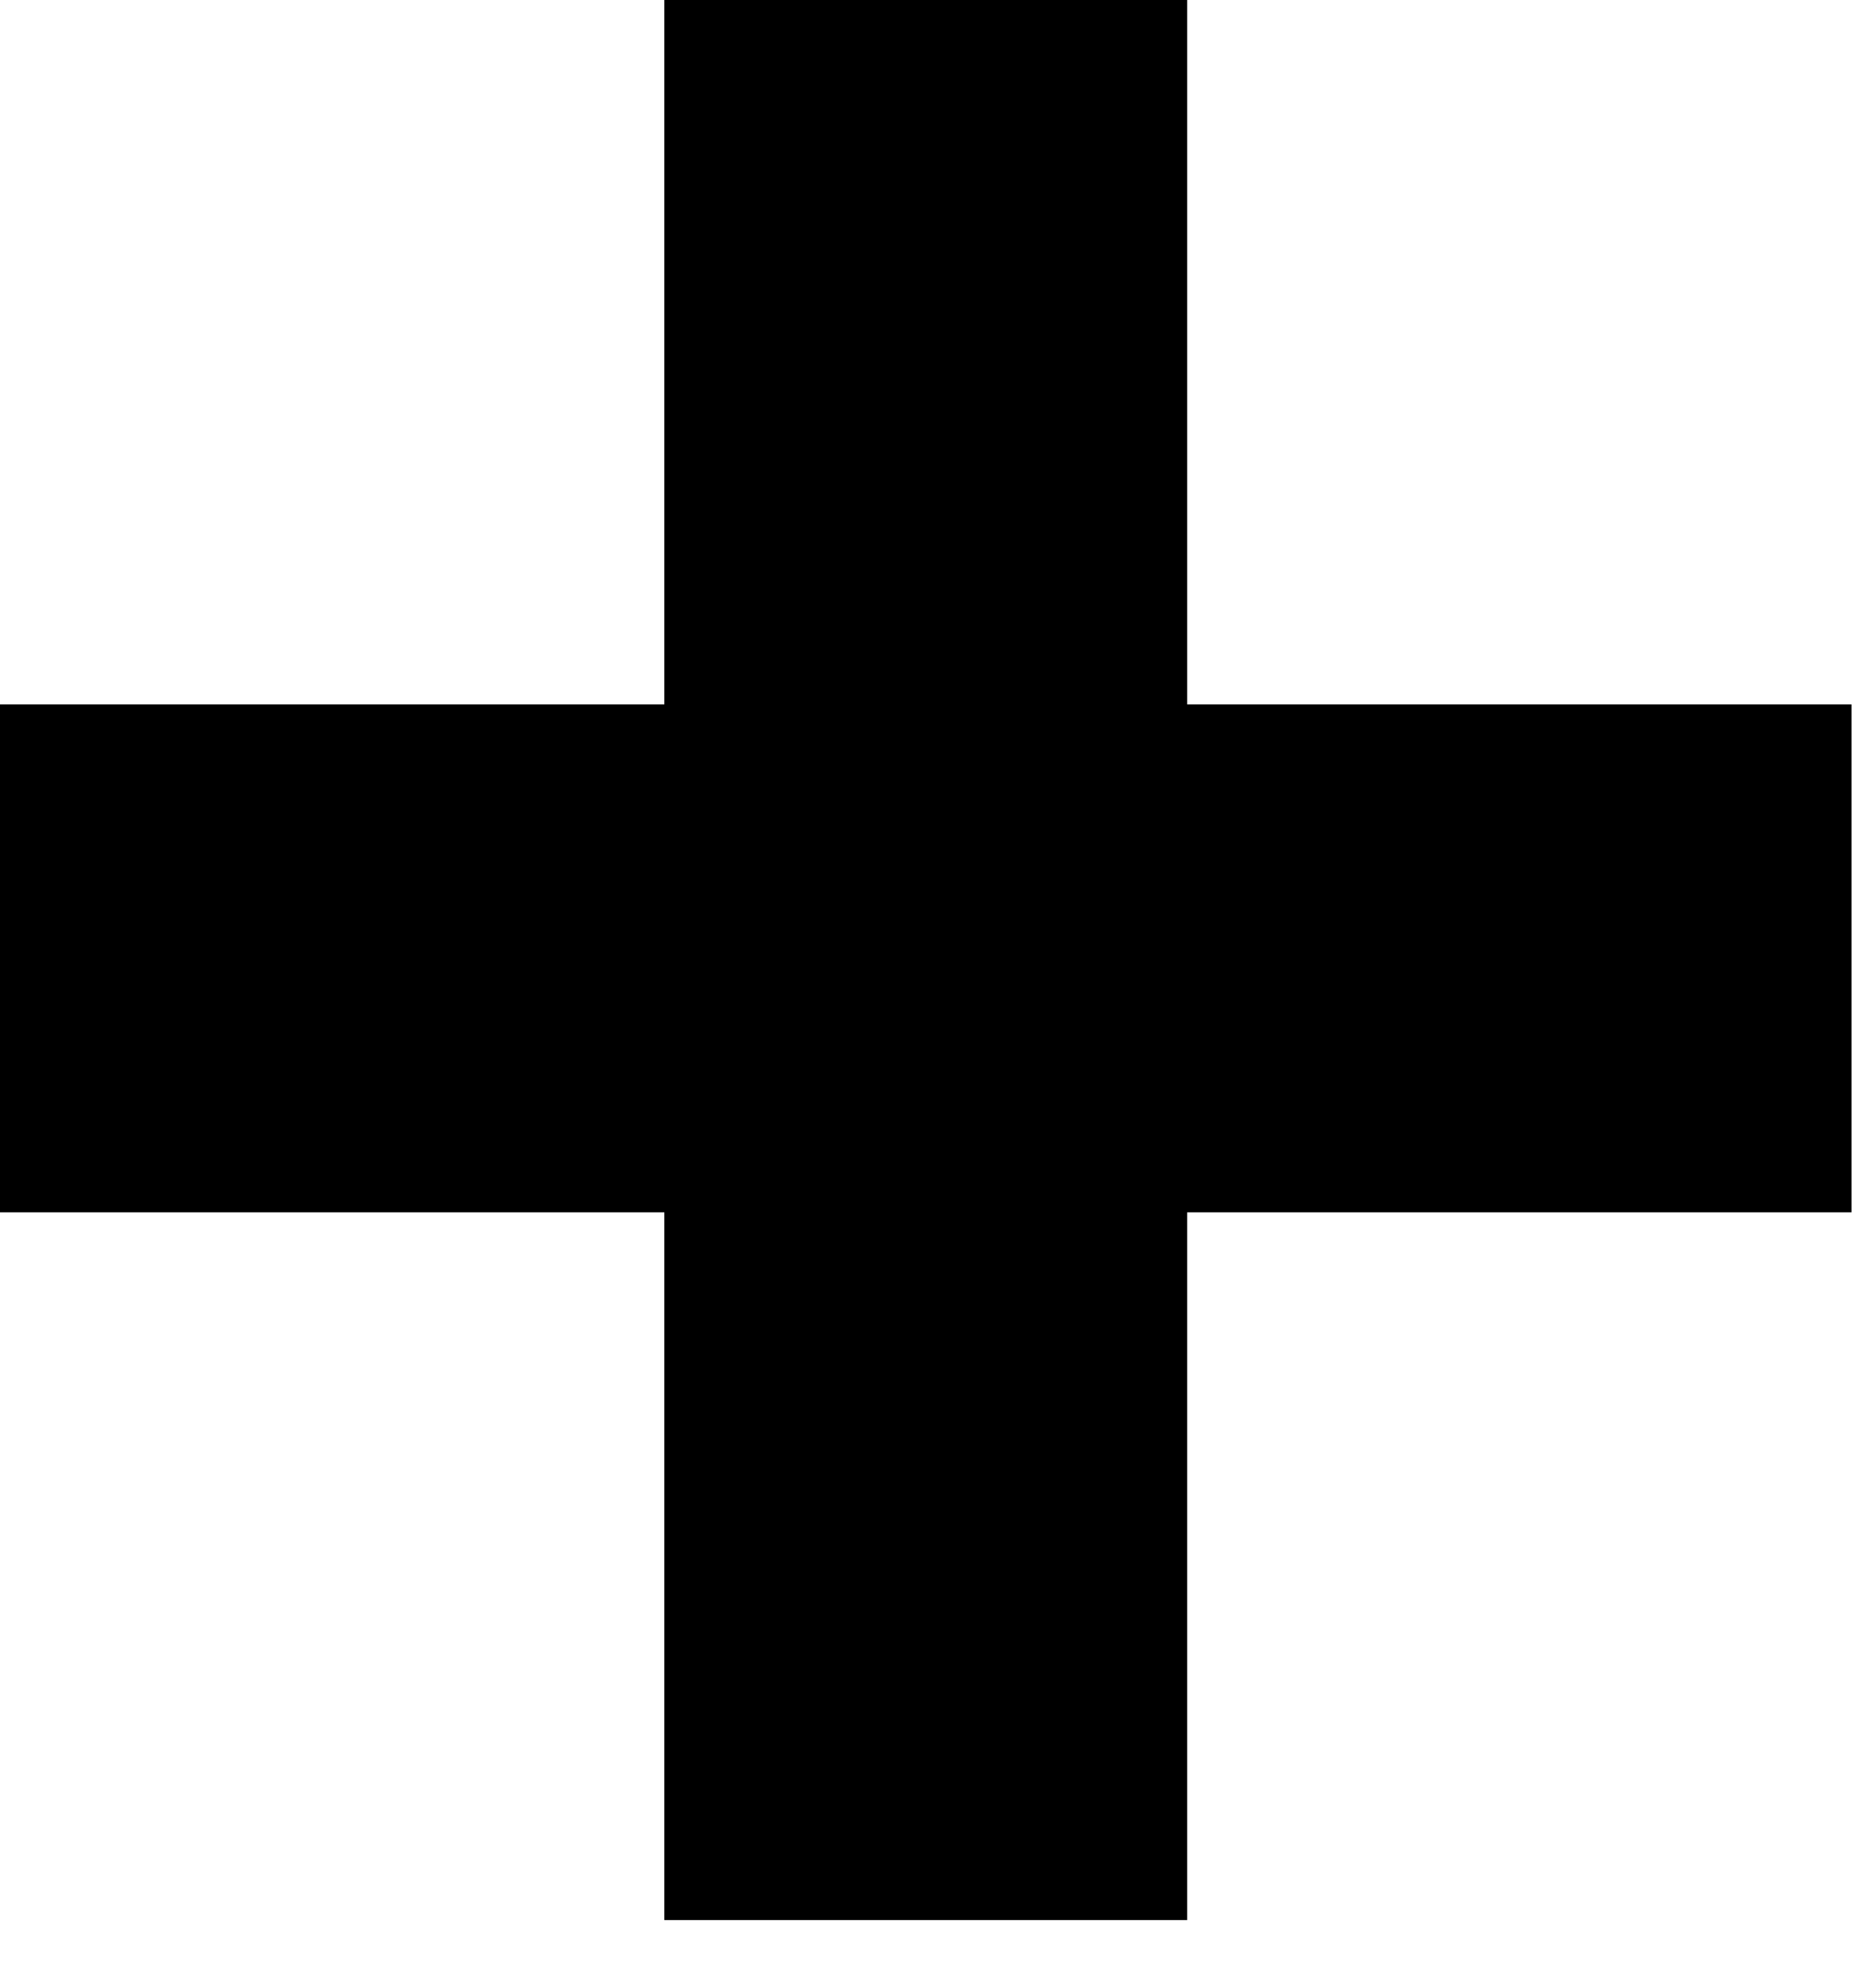
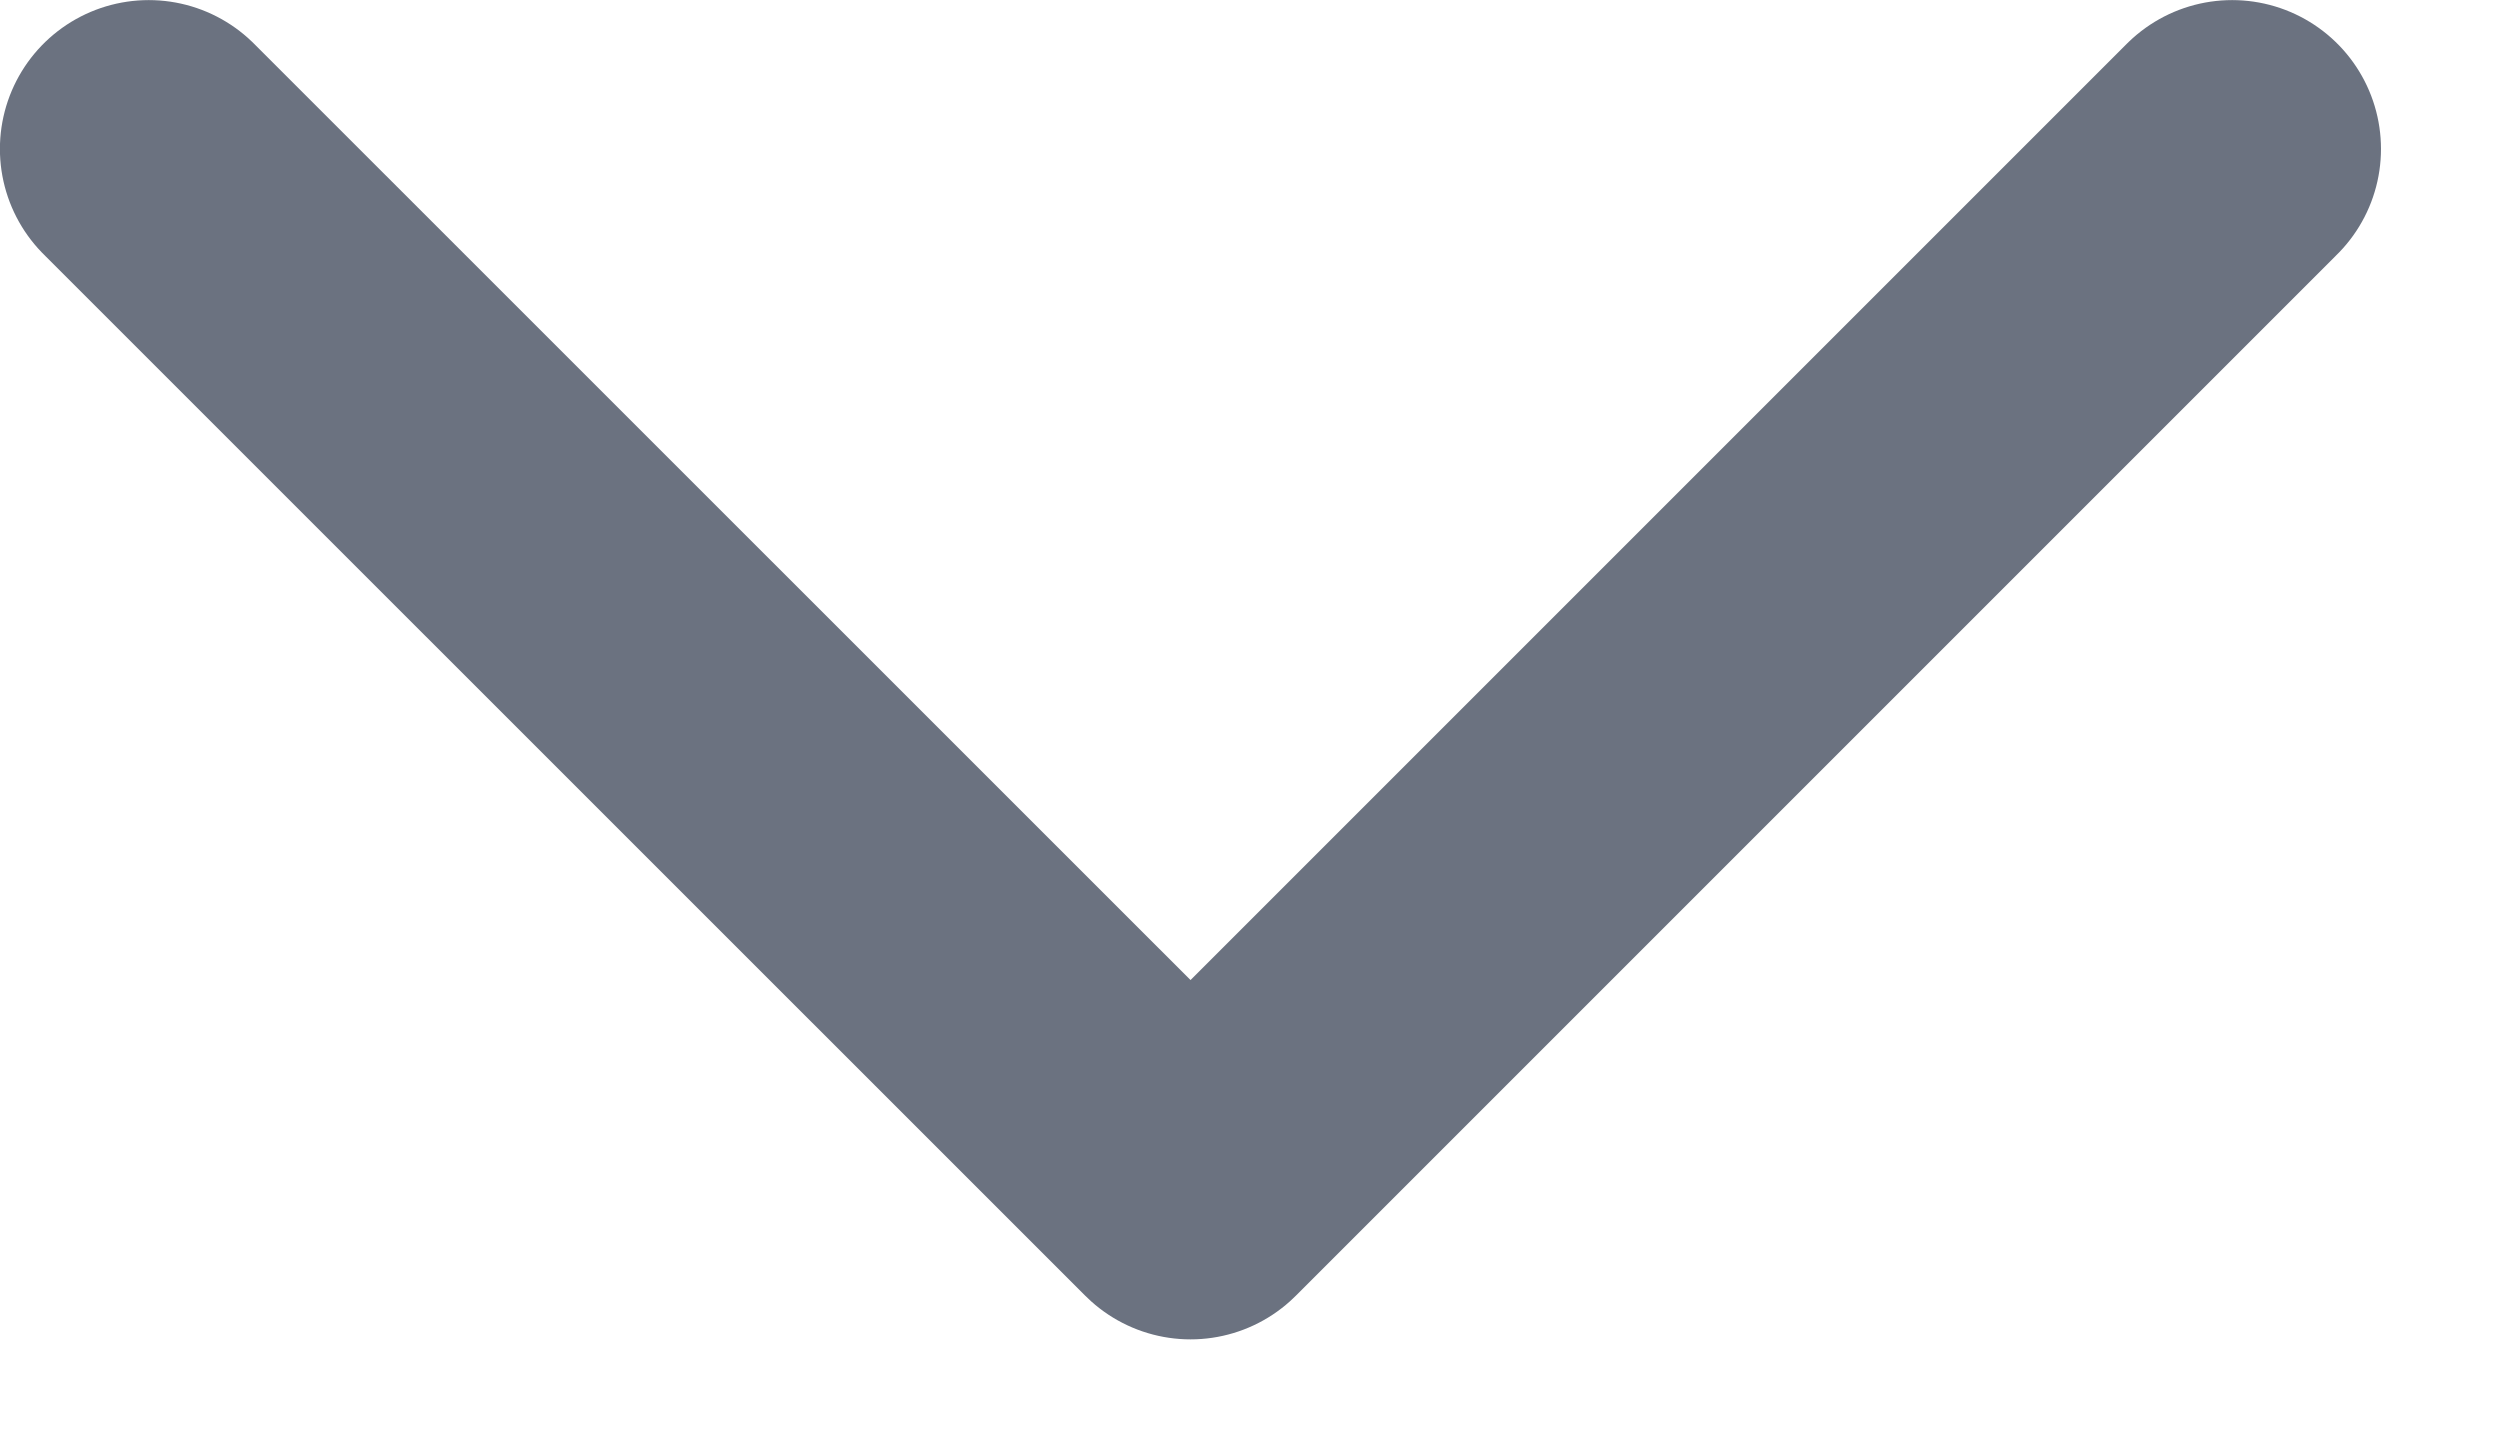
- <svg xmlns="http://www.w3.org/2000/svg" width="22" height="23" viewBox="0 0 22 23" fill="none">
-   <path d="M13.926 14.219V22.52H7.793V14.219H0V8.262H7.793V0H13.926V8.262H21.719V14.219H13.926Z" fill="black" />
+ <svg xmlns="http://www.w3.org/2000/svg" width="14" height="8" viewBox="0 0 14 8" fill="none">
+   <path d="M12.5 0.834L6.667 6.667L0.833 0.834" stroke-width="1.667" stroke-linecap="round" stroke-linejoin="round" stroke="#6B7280" />
</svg>
